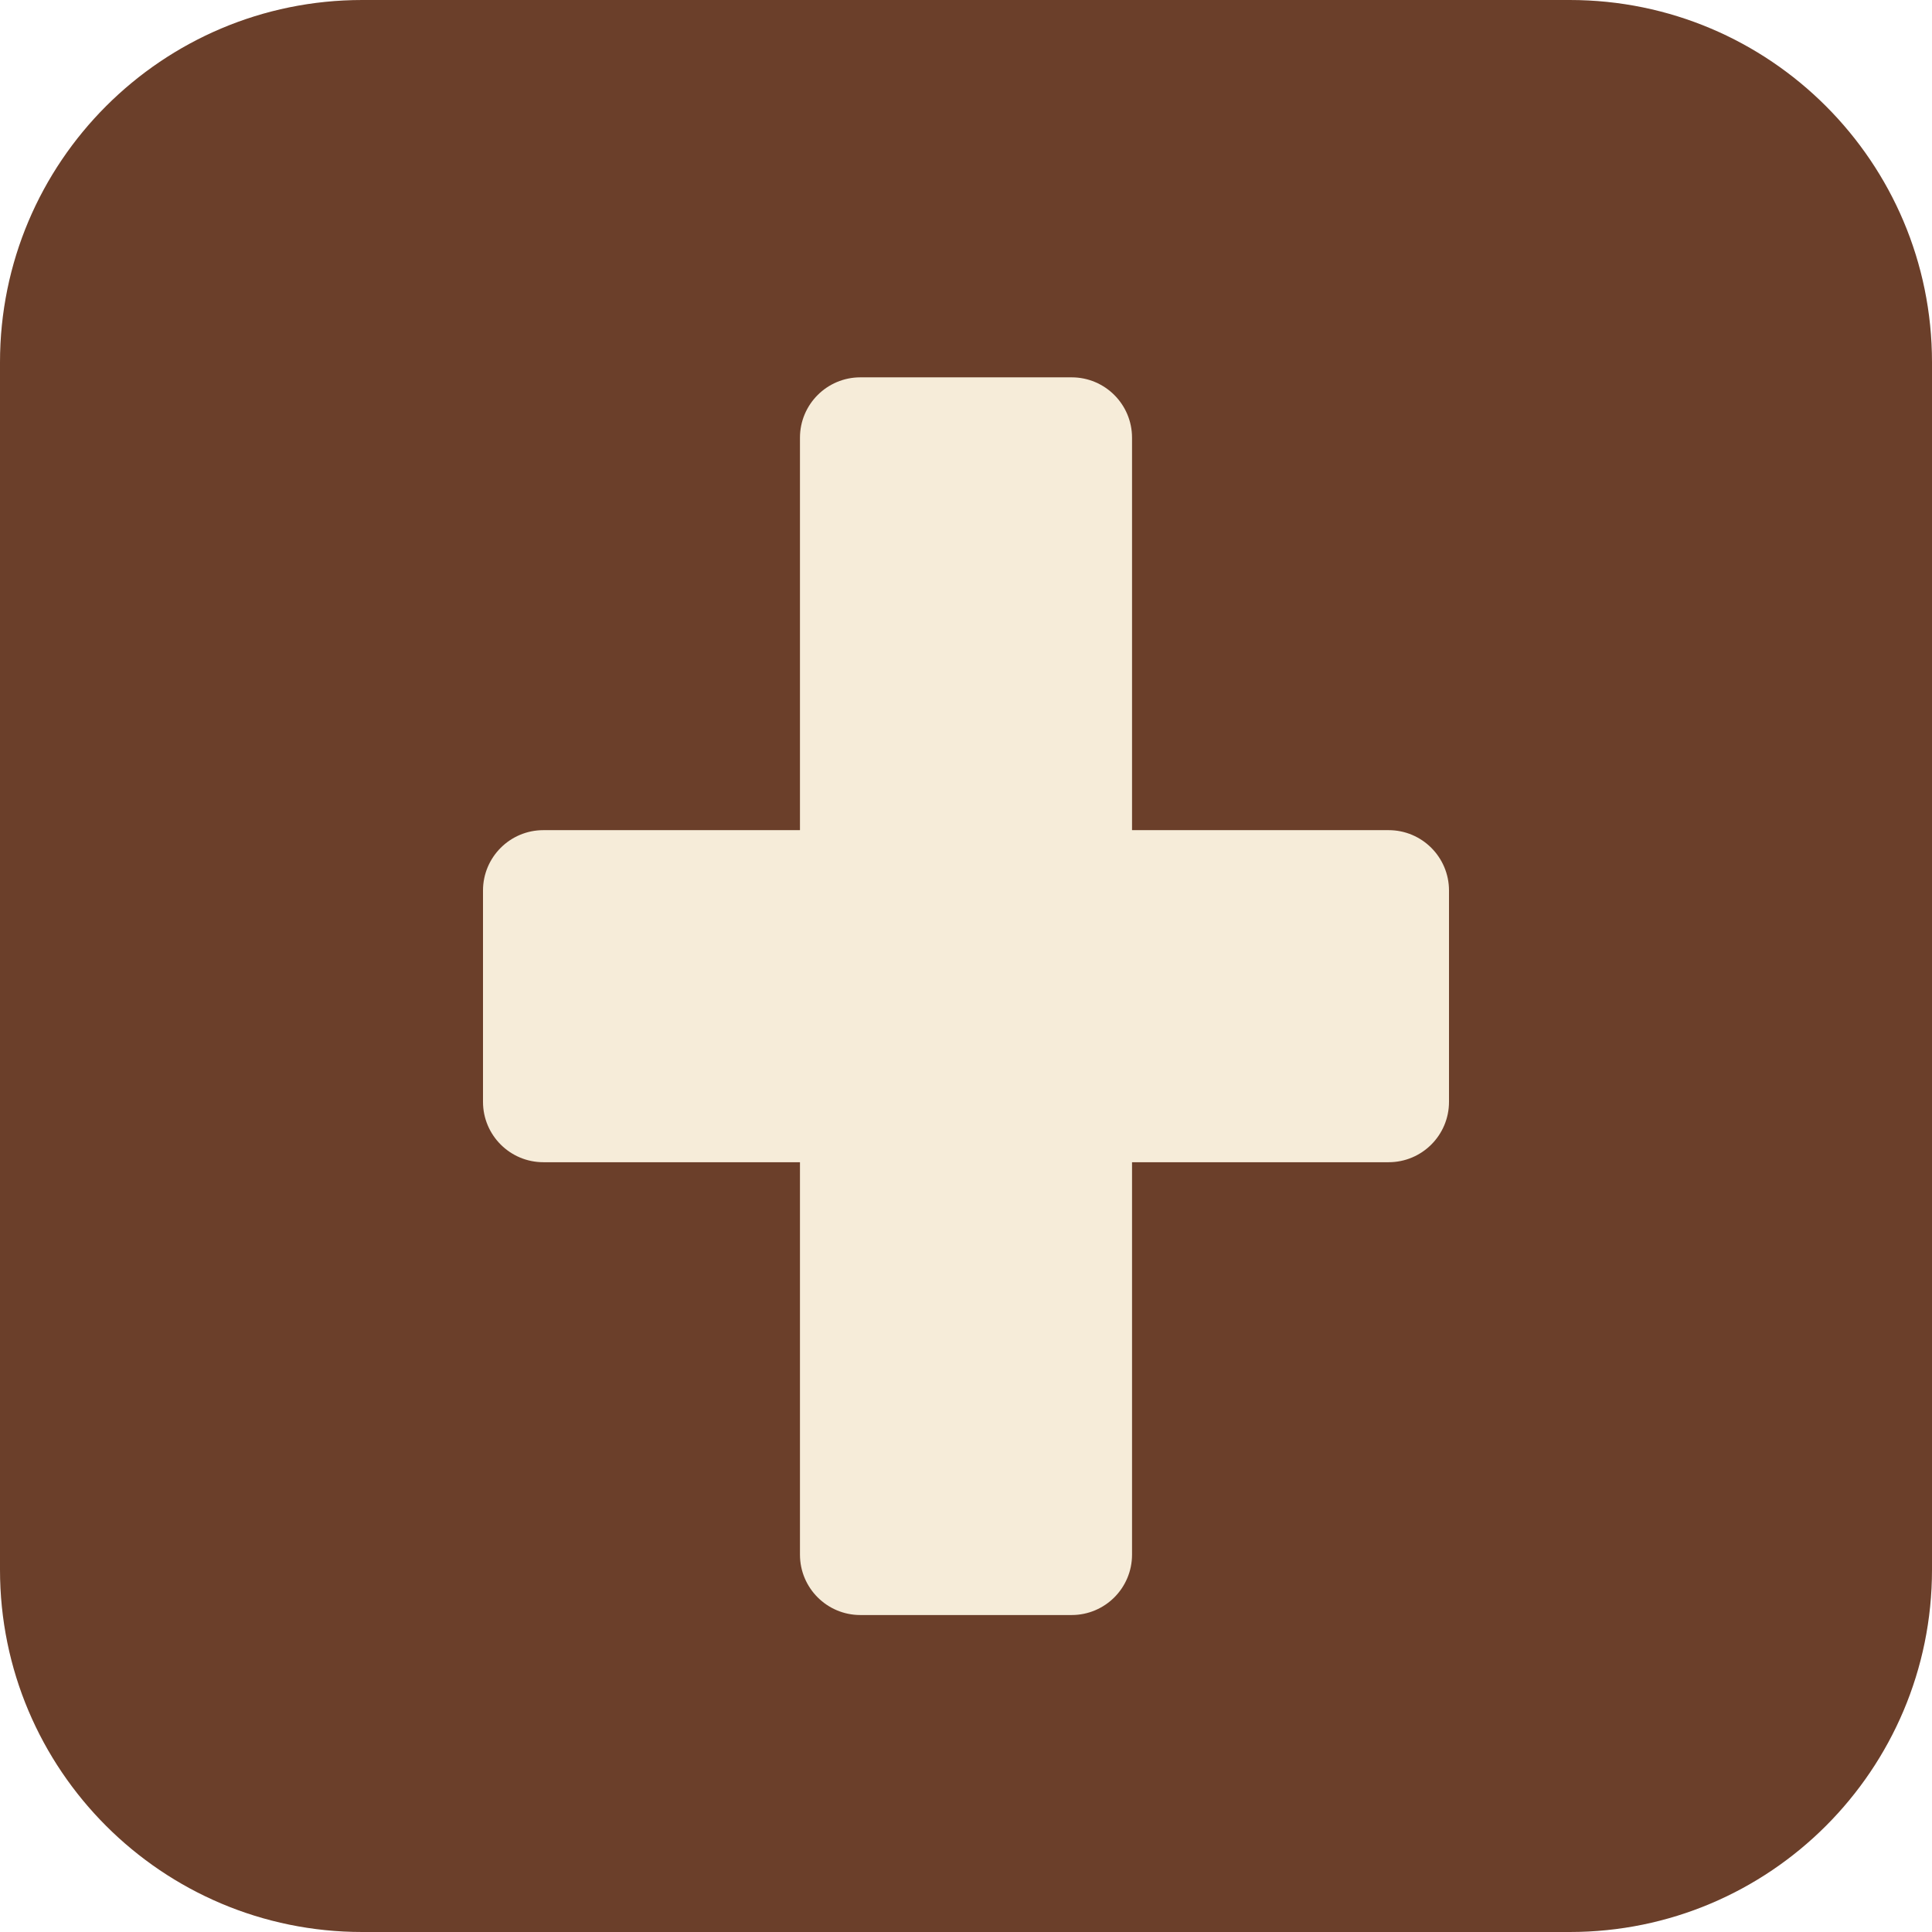
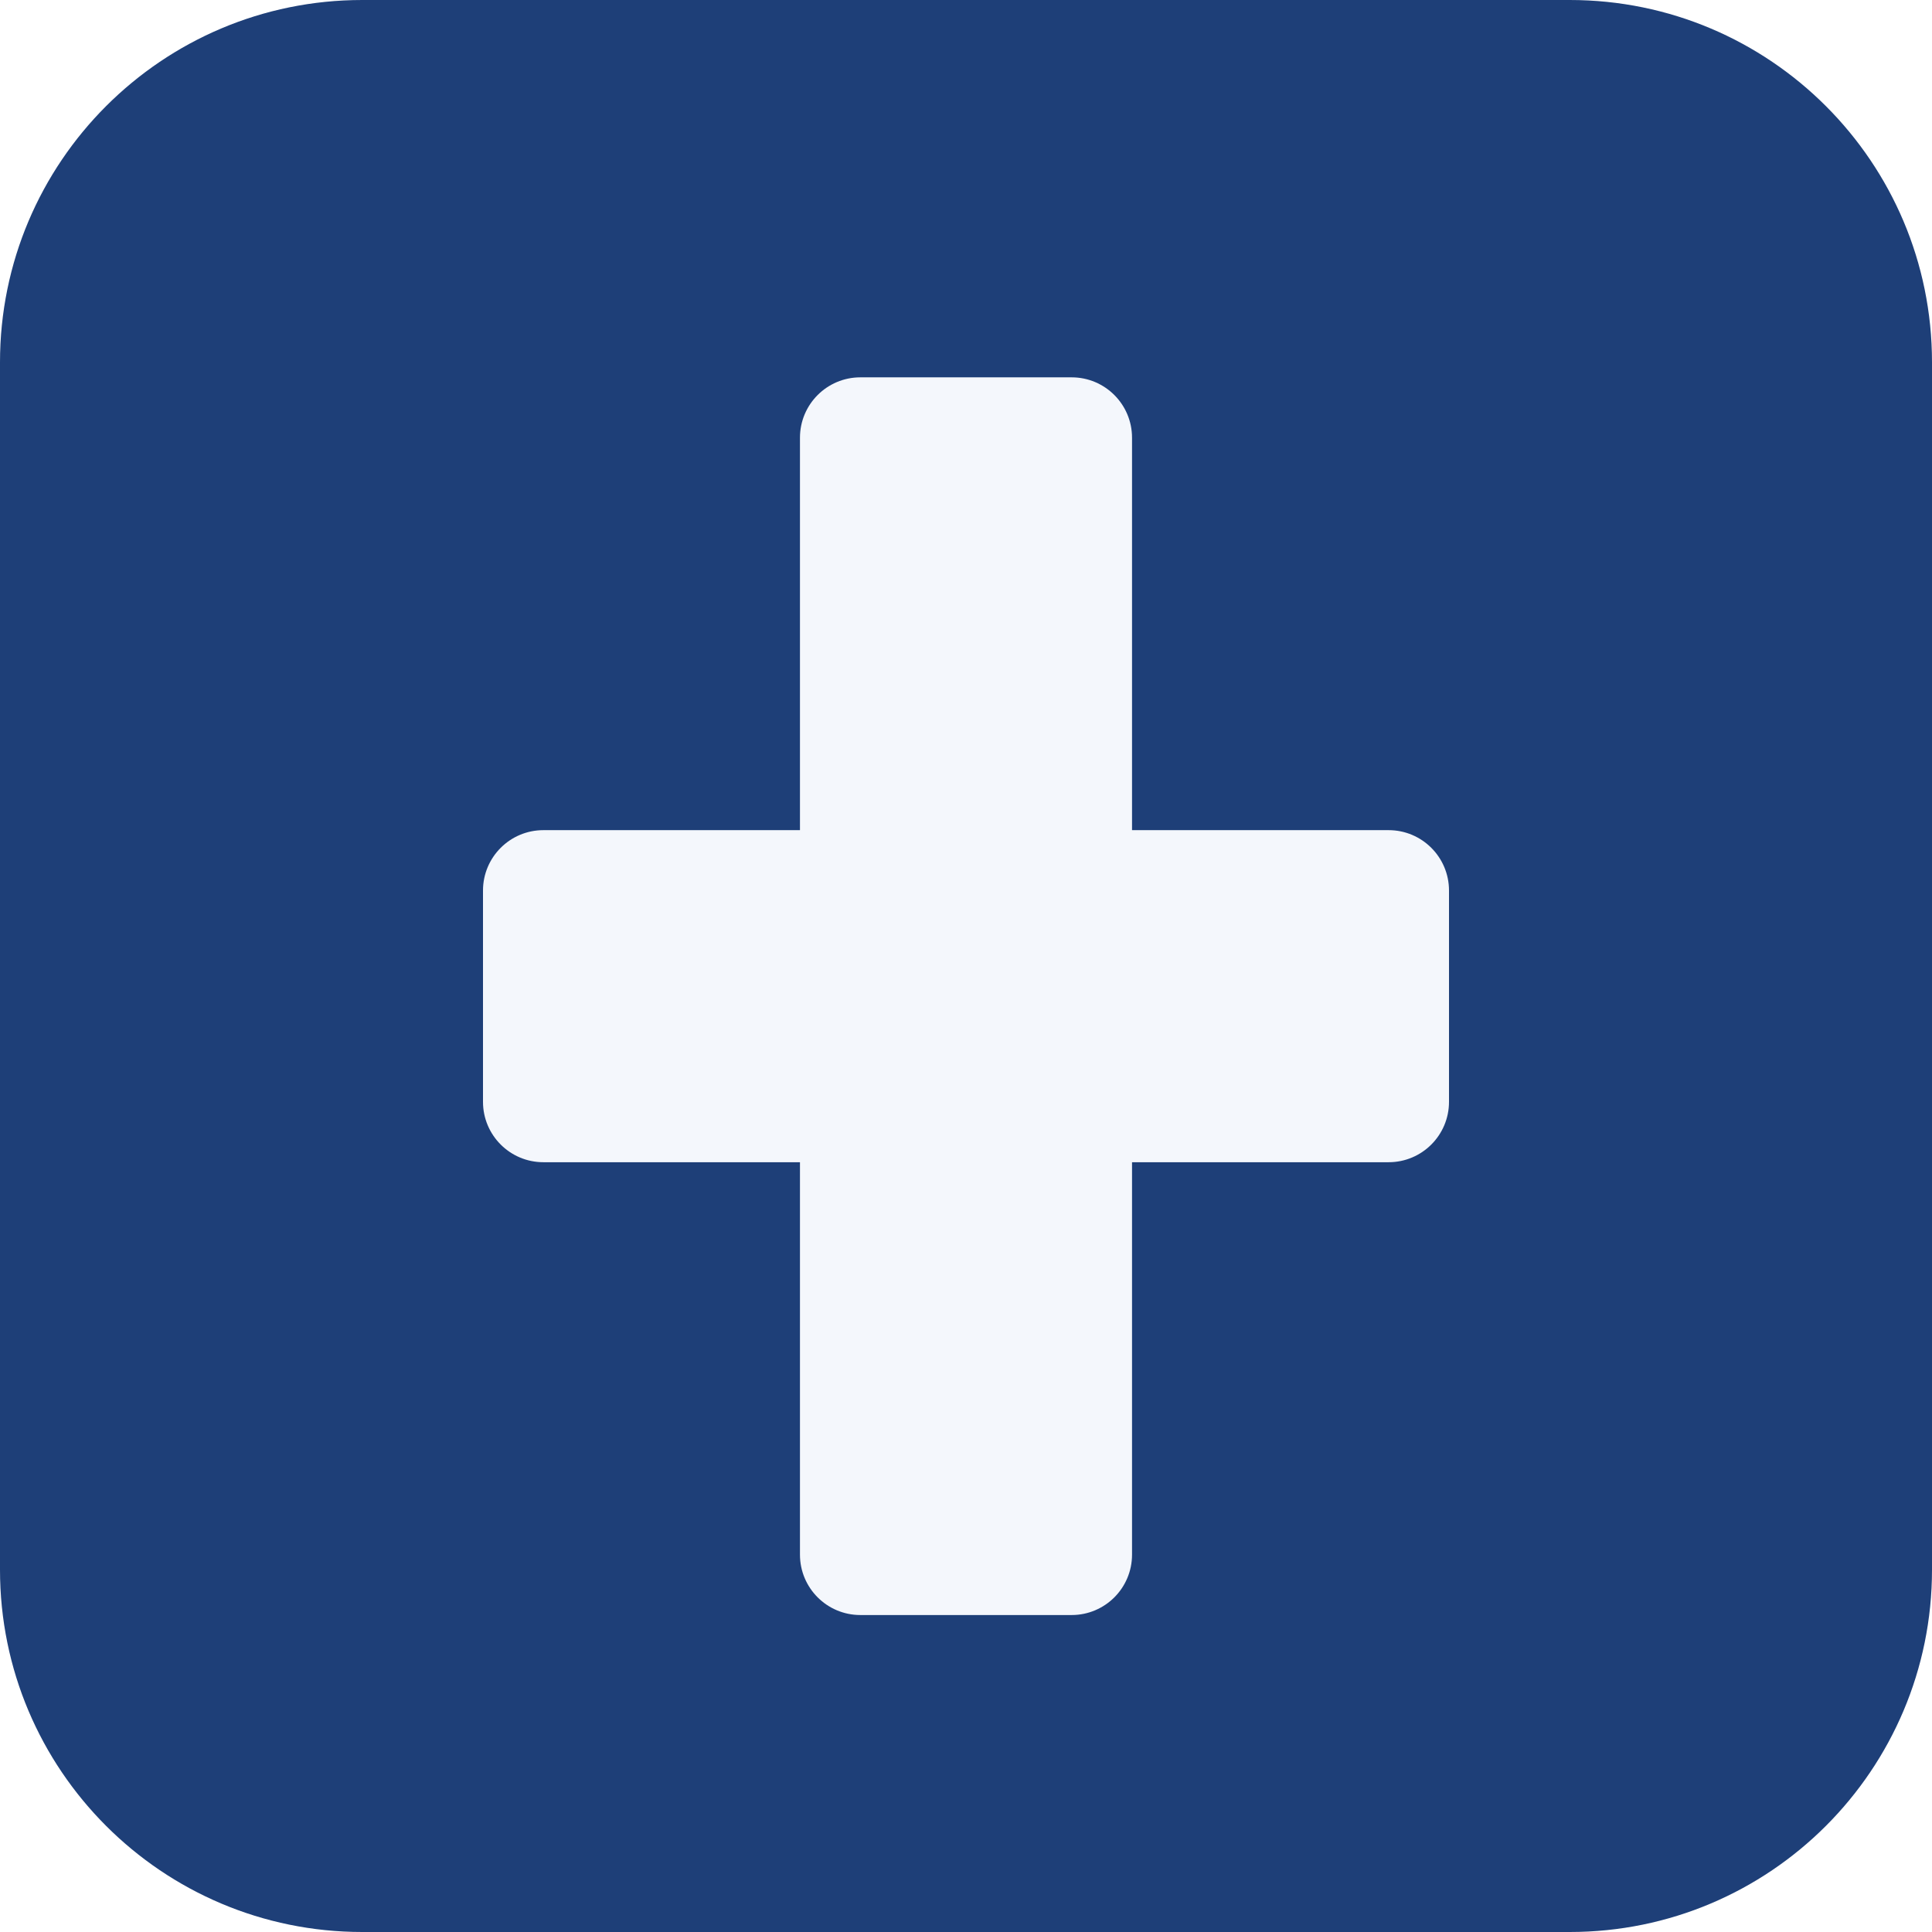
<svg xmlns="http://www.w3.org/2000/svg" viewBox="0 0 512 512">
-   <rect width="512" height="512" rx="96" fill="#6b3f2a" />
-   <g fill="#f6ecd9">
+   <rect width="512" height="512" rx="96" fill="#1e3f78" />
+   <g fill="#f4f7fc">
    <rect x="212" y="100" width="88" height="328" rx="16" />
    <rect x="128" y="220" width="256" height="88" rx="16" />
  </g>
</svg>
